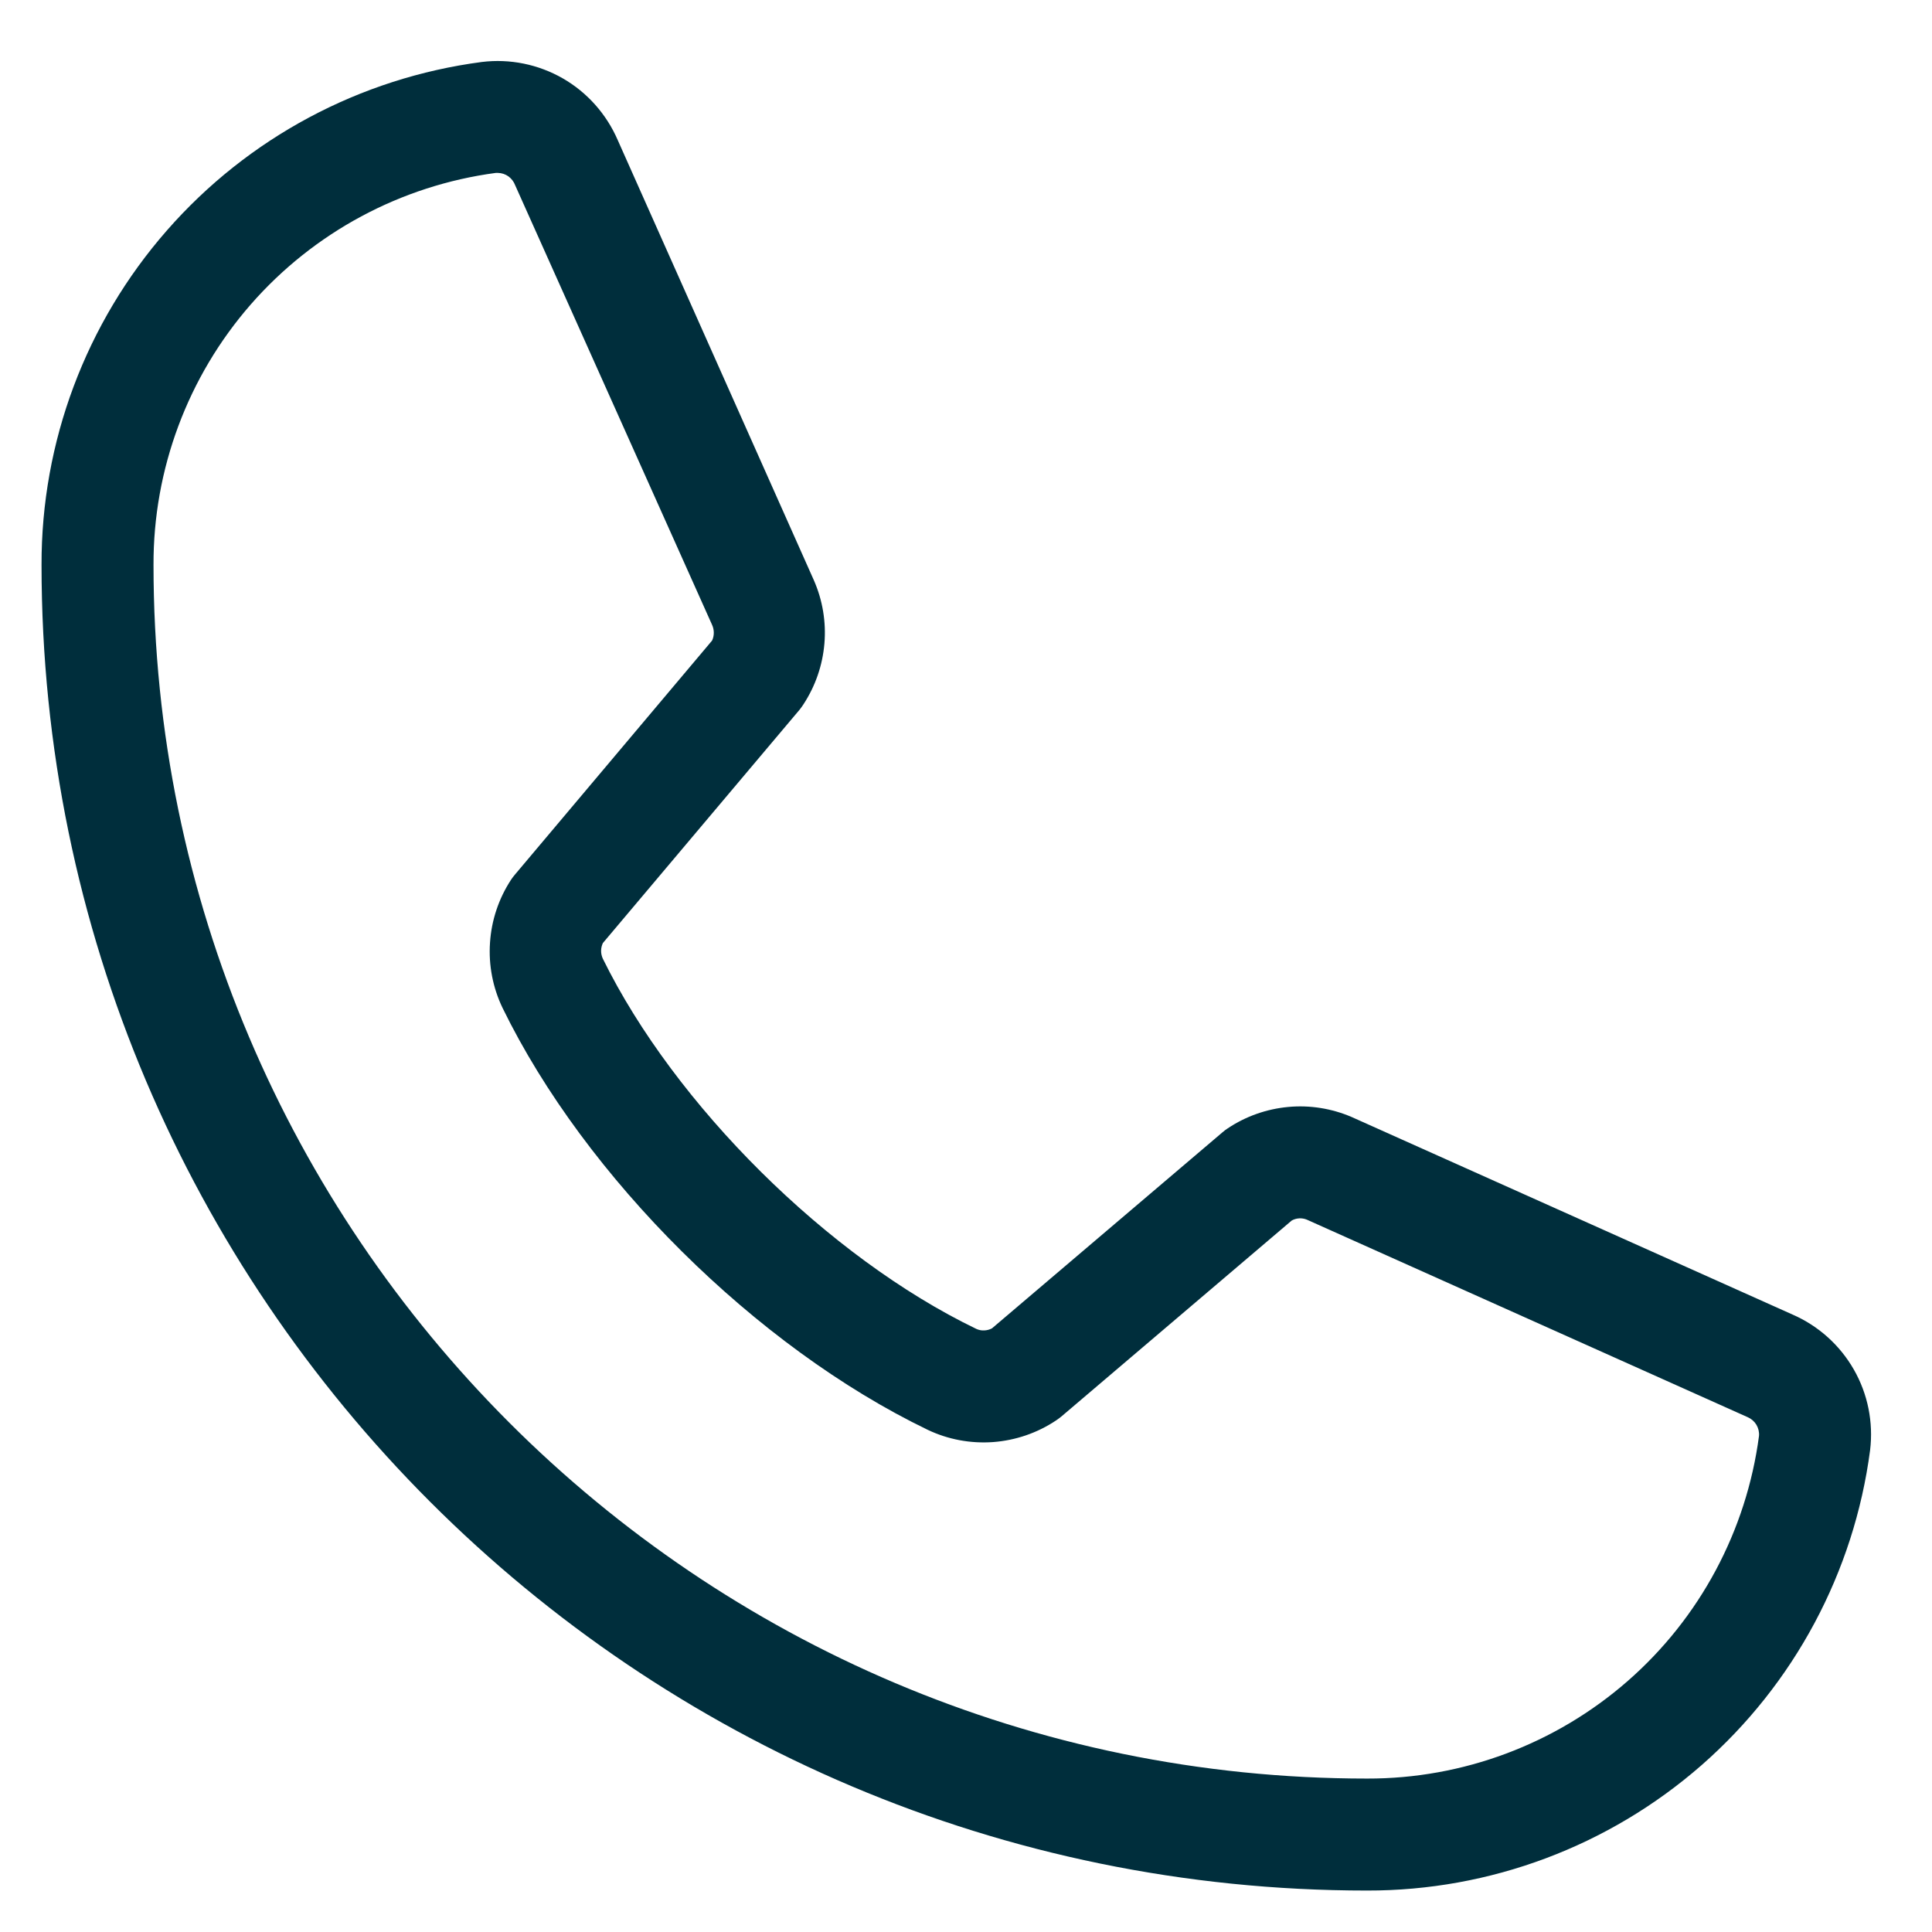
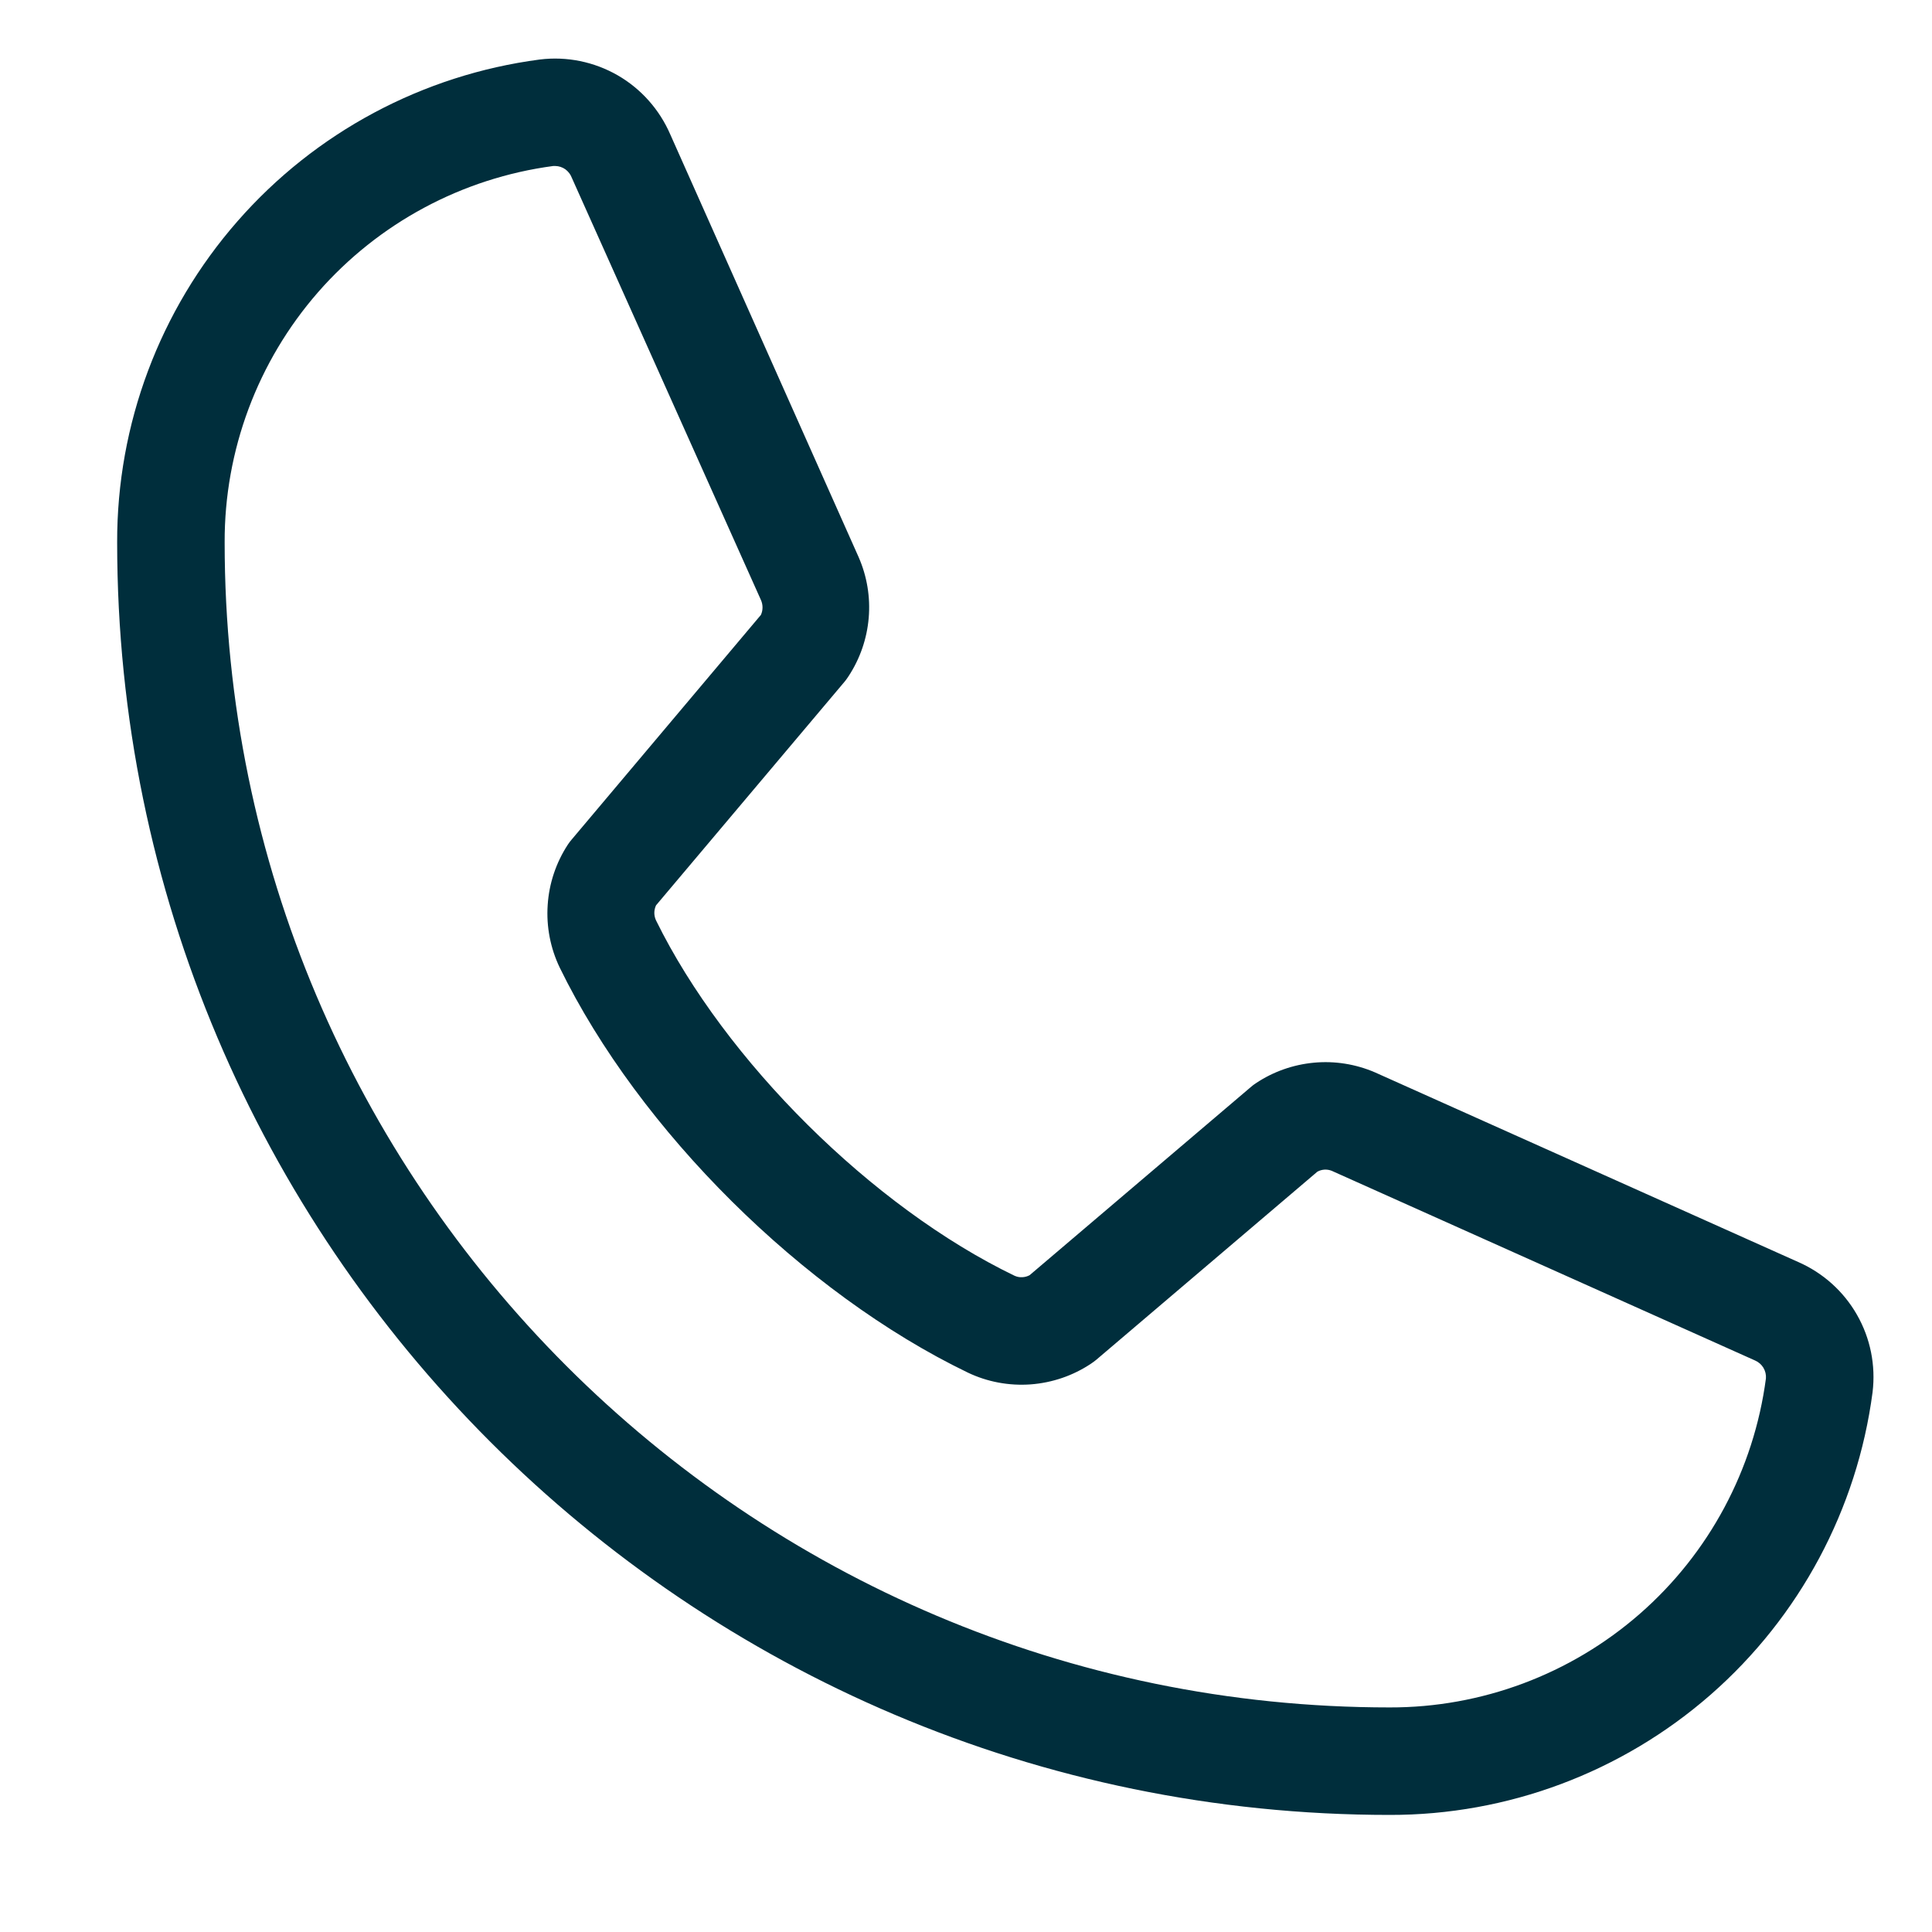
- <svg xmlns="http://www.w3.org/2000/svg" width="24" height="24" viewBox="0 0 24 24" fill="none">
-   <path d="M22.268 16.33L16.791 13.876C16.542 13.769 16.271 13.726 16.003 13.751C15.734 13.776 15.475 13.867 15.251 14.017C15.228 14.032 15.206 14.048 15.186 14.066L12.323 16.501C12.293 16.517 12.26 16.526 12.226 16.527C12.192 16.529 12.159 16.522 12.128 16.508C10.287 15.62 8.381 13.725 7.489 11.91C7.475 11.88 7.467 11.846 7.467 11.813C7.467 11.779 7.475 11.745 7.489 11.715L9.933 8.816C9.95 8.795 9.966 8.772 9.981 8.749C10.129 8.523 10.218 8.265 10.241 7.996C10.264 7.727 10.219 7.457 10.111 7.21L7.674 1.741C7.535 1.419 7.296 1.149 6.992 0.974C6.687 0.799 6.334 0.727 5.985 0.77C4.47 0.969 3.079 1.713 2.073 2.863C1.066 4.013 0.512 5.49 0.516 7.019C0.516 16.098 7.902 23.485 16.982 23.485C18.51 23.488 19.987 22.934 21.137 21.928C22.287 20.921 23.032 19.53 23.231 18.015C23.273 17.668 23.203 17.317 23.029 17.013C22.856 16.71 22.589 16.47 22.268 16.33ZM16.982 22.094C8.67 22.094 1.907 15.331 1.907 7.019C1.903 5.829 2.333 4.678 3.115 3.782C3.898 2.886 4.98 2.305 6.159 2.148H6.186C6.233 2.149 6.278 2.164 6.316 2.191C6.354 2.219 6.383 2.257 6.399 2.3L8.846 7.763C8.86 7.794 8.867 7.827 8.867 7.86C8.867 7.894 8.86 7.927 8.846 7.957L6.398 10.863C6.38 10.884 6.363 10.906 6.348 10.929C6.195 11.163 6.105 11.432 6.087 11.711C6.068 11.99 6.122 12.269 6.243 12.521C7.271 14.627 9.393 16.733 11.523 17.761C11.776 17.882 12.056 17.934 12.336 17.914C12.616 17.893 12.886 17.801 13.119 17.645C13.141 17.63 13.163 17.614 13.184 17.597L16.046 15.162C16.074 15.146 16.106 15.137 16.138 15.135C16.17 15.133 16.202 15.138 16.232 15.15L21.711 17.605C21.755 17.624 21.793 17.657 21.818 17.698C21.843 17.74 21.855 17.788 21.851 17.837C21.695 19.017 21.115 20.1 20.219 20.883C19.323 21.666 18.172 22.097 16.982 22.094Z" fill="#002E3C" />
+ <svg xmlns="http://www.w3.org/2000/svg" width="25" height="25" viewBox="0 0 25 25" fill="none">
+   <path d="M23.268 16.33L17.791 13.876C17.542 13.769 17.271 13.726 17.003 13.751C16.734 13.776 16.475 13.867 16.251 14.017C16.228 14.032 16.206 14.048 16.186 14.066L13.323 16.501C13.293 16.517 13.26 16.526 13.226 16.527C13.192 16.529 13.159 16.522 13.128 16.508C11.287 15.62 9.381 13.725 8.489 11.91C8.475 11.88 8.467 11.846 8.467 11.813C8.467 11.779 8.475 11.745 8.489 11.715L10.933 8.816C10.95 8.795 10.966 8.772 10.981 8.749C11.129 8.523 11.218 8.265 11.241 7.996C11.264 7.727 11.219 7.457 11.111 7.21L8.674 1.741C8.535 1.419 8.296 1.149 7.992 0.974C7.687 0.799 7.334 0.727 6.985 0.77C5.47 0.969 4.079 1.713 3.073 2.863C2.066 4.013 1.512 5.49 1.516 7.019C1.516 16.098 8.902 23.485 17.982 23.485C19.51 23.488 20.987 22.934 22.137 21.928C23.287 20.921 24.032 19.53 24.231 18.015C24.273 17.668 24.203 17.317 24.029 17.013C23.856 16.71 23.589 16.47 23.268 16.33ZM17.982 22.094C9.67 22.094 2.907 15.331 2.907 7.019C2.903 5.829 3.333 4.678 4.115 3.782C4.898 2.886 5.98 2.305 7.159 2.148H7.186C7.233 2.149 7.278 2.164 7.316 2.191C7.354 2.219 7.383 2.257 7.399 2.3L9.846 7.763C9.86 7.794 9.867 7.827 9.867 7.86C9.867 7.894 9.86 7.927 9.846 7.957L7.398 10.863C7.38 10.884 7.363 10.906 7.348 10.929C7.195 11.163 7.105 11.432 7.087 11.711C7.068 11.99 7.122 12.269 7.243 12.521C8.271 14.627 10.393 16.733 12.523 17.761C12.776 17.882 13.056 17.934 13.336 17.914C13.616 17.893 13.886 17.801 14.119 17.645C14.141 17.63 14.163 17.614 14.184 17.597L17.046 15.162C17.074 15.146 17.106 15.137 17.138 15.135C17.17 15.133 17.202 15.138 17.232 15.15L22.711 17.605C22.755 17.624 22.793 17.657 22.818 17.698C22.843 17.74 22.855 17.788 22.851 17.837C22.695 19.017 22.115 20.1 21.219 20.883C20.323 21.666 19.172 22.097 17.982 22.094Z" fill="#002E3C" />
</svg>
